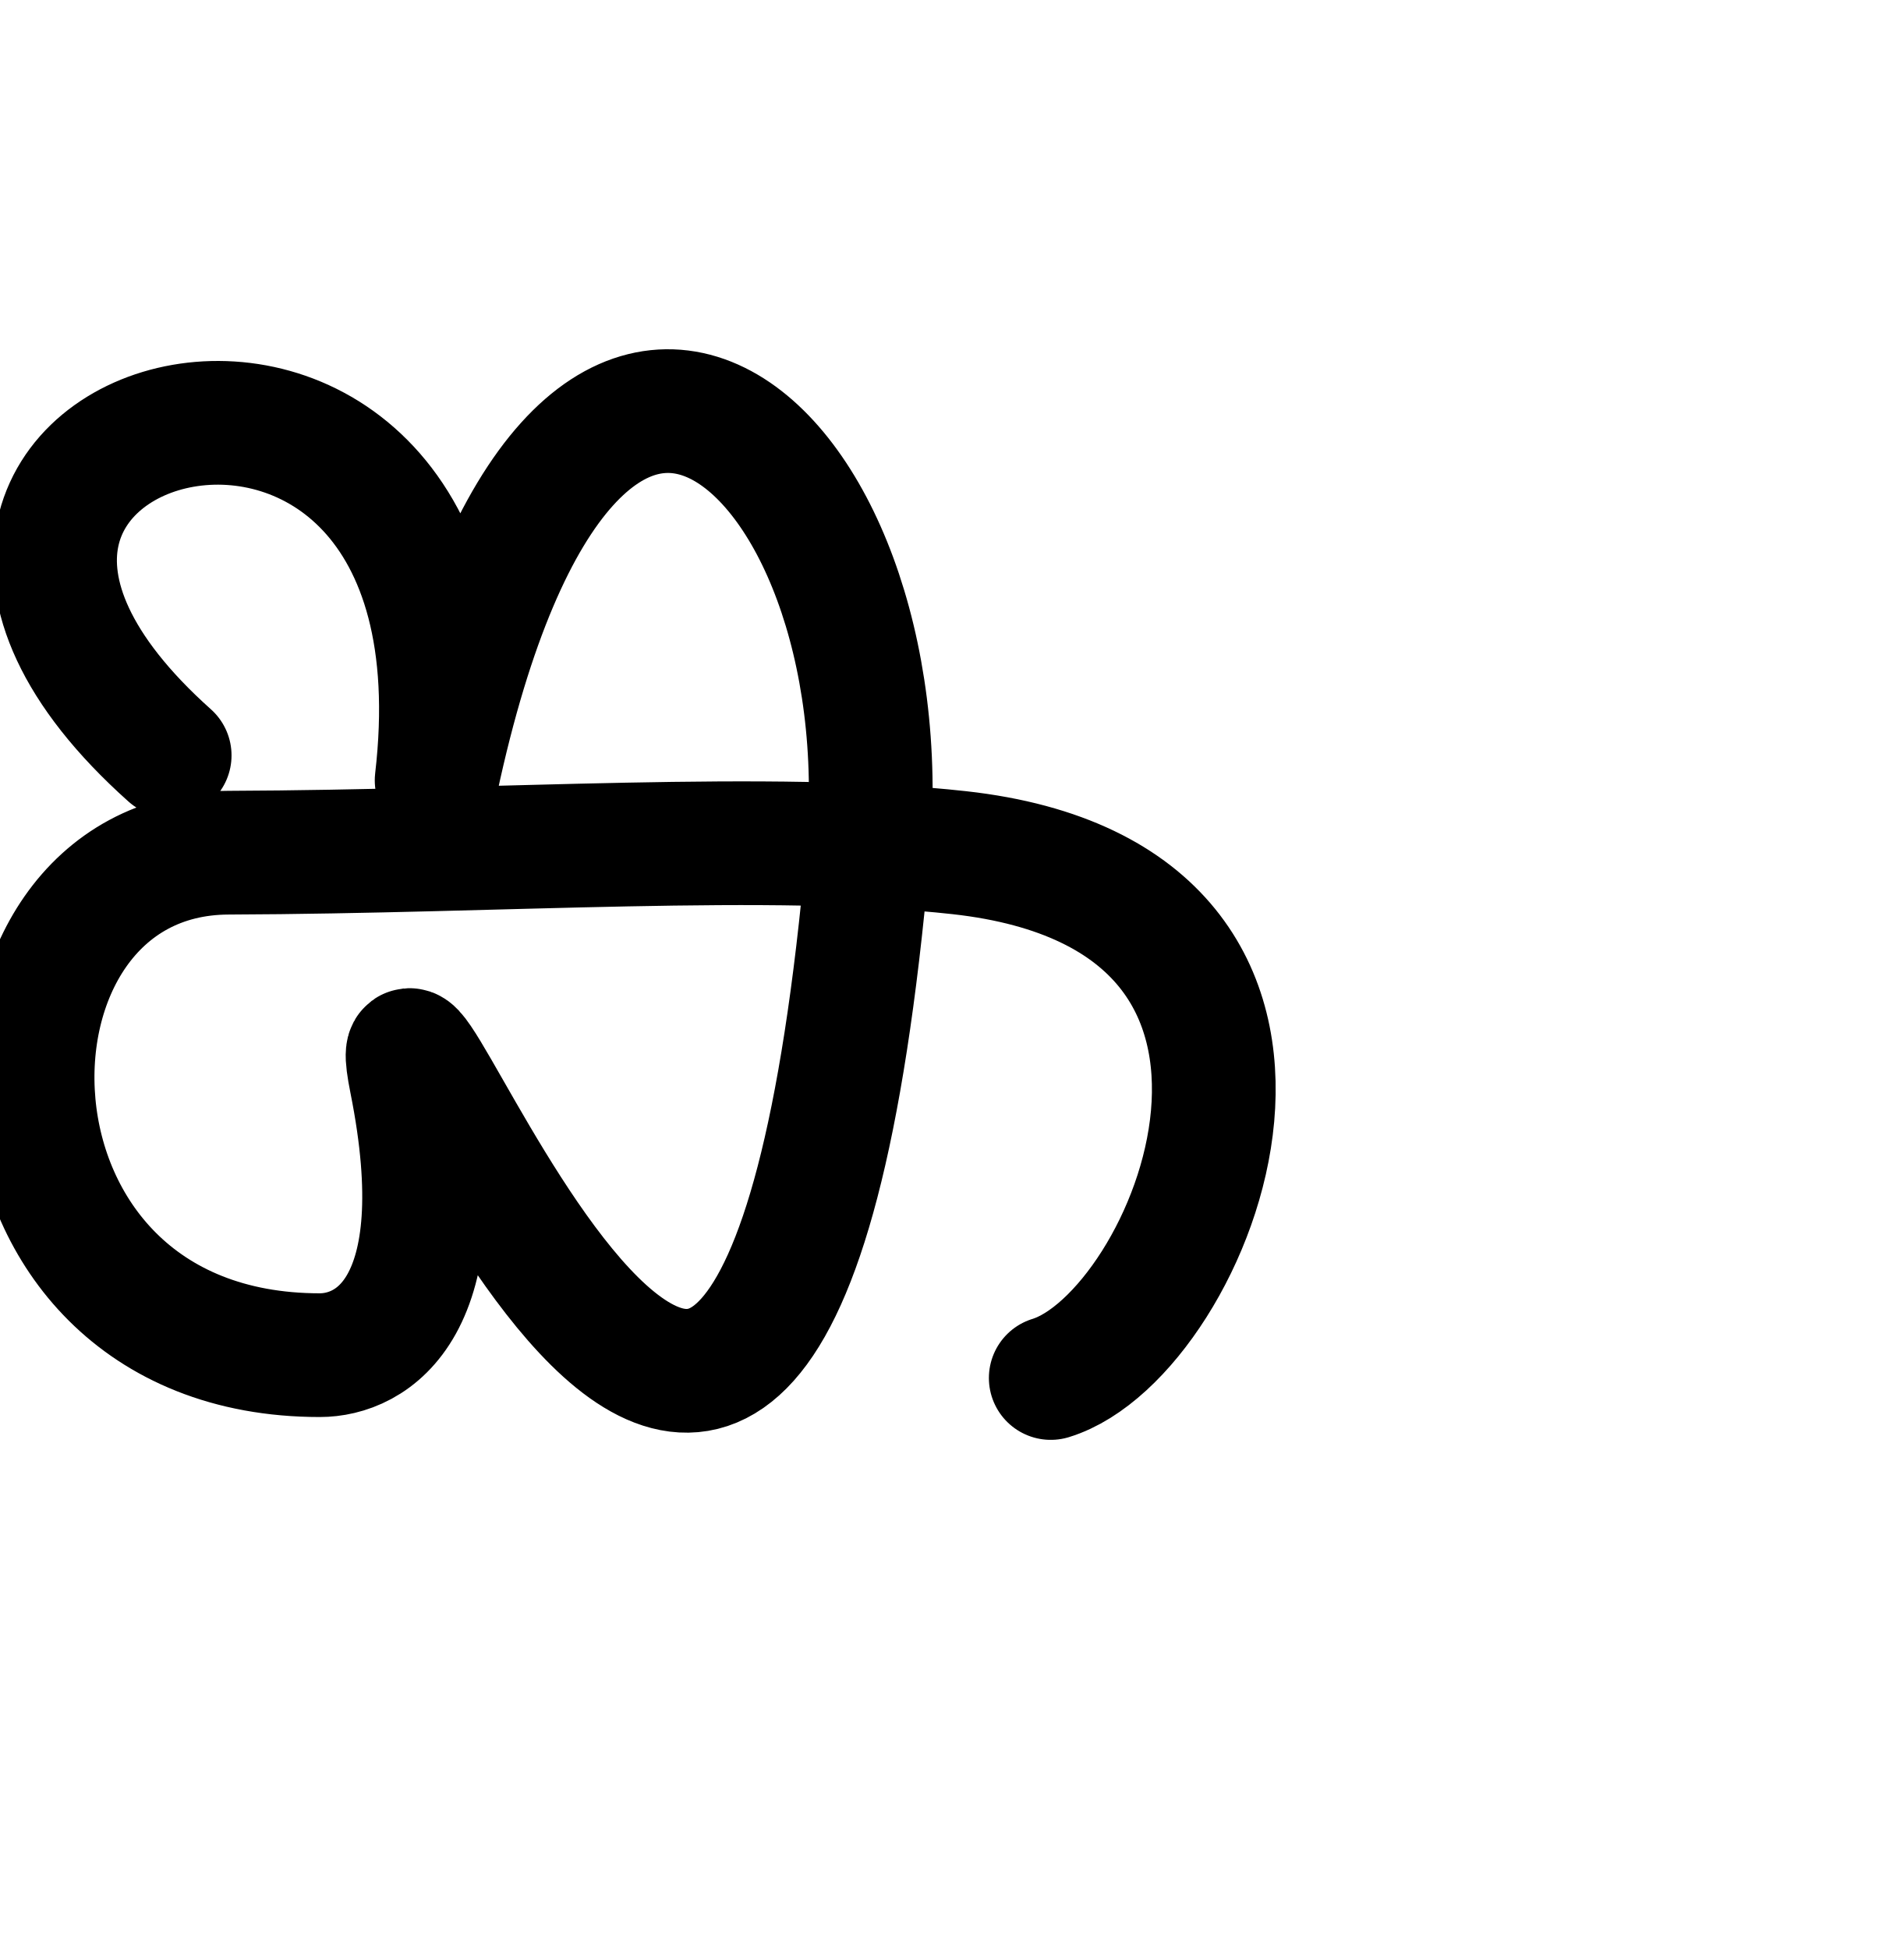
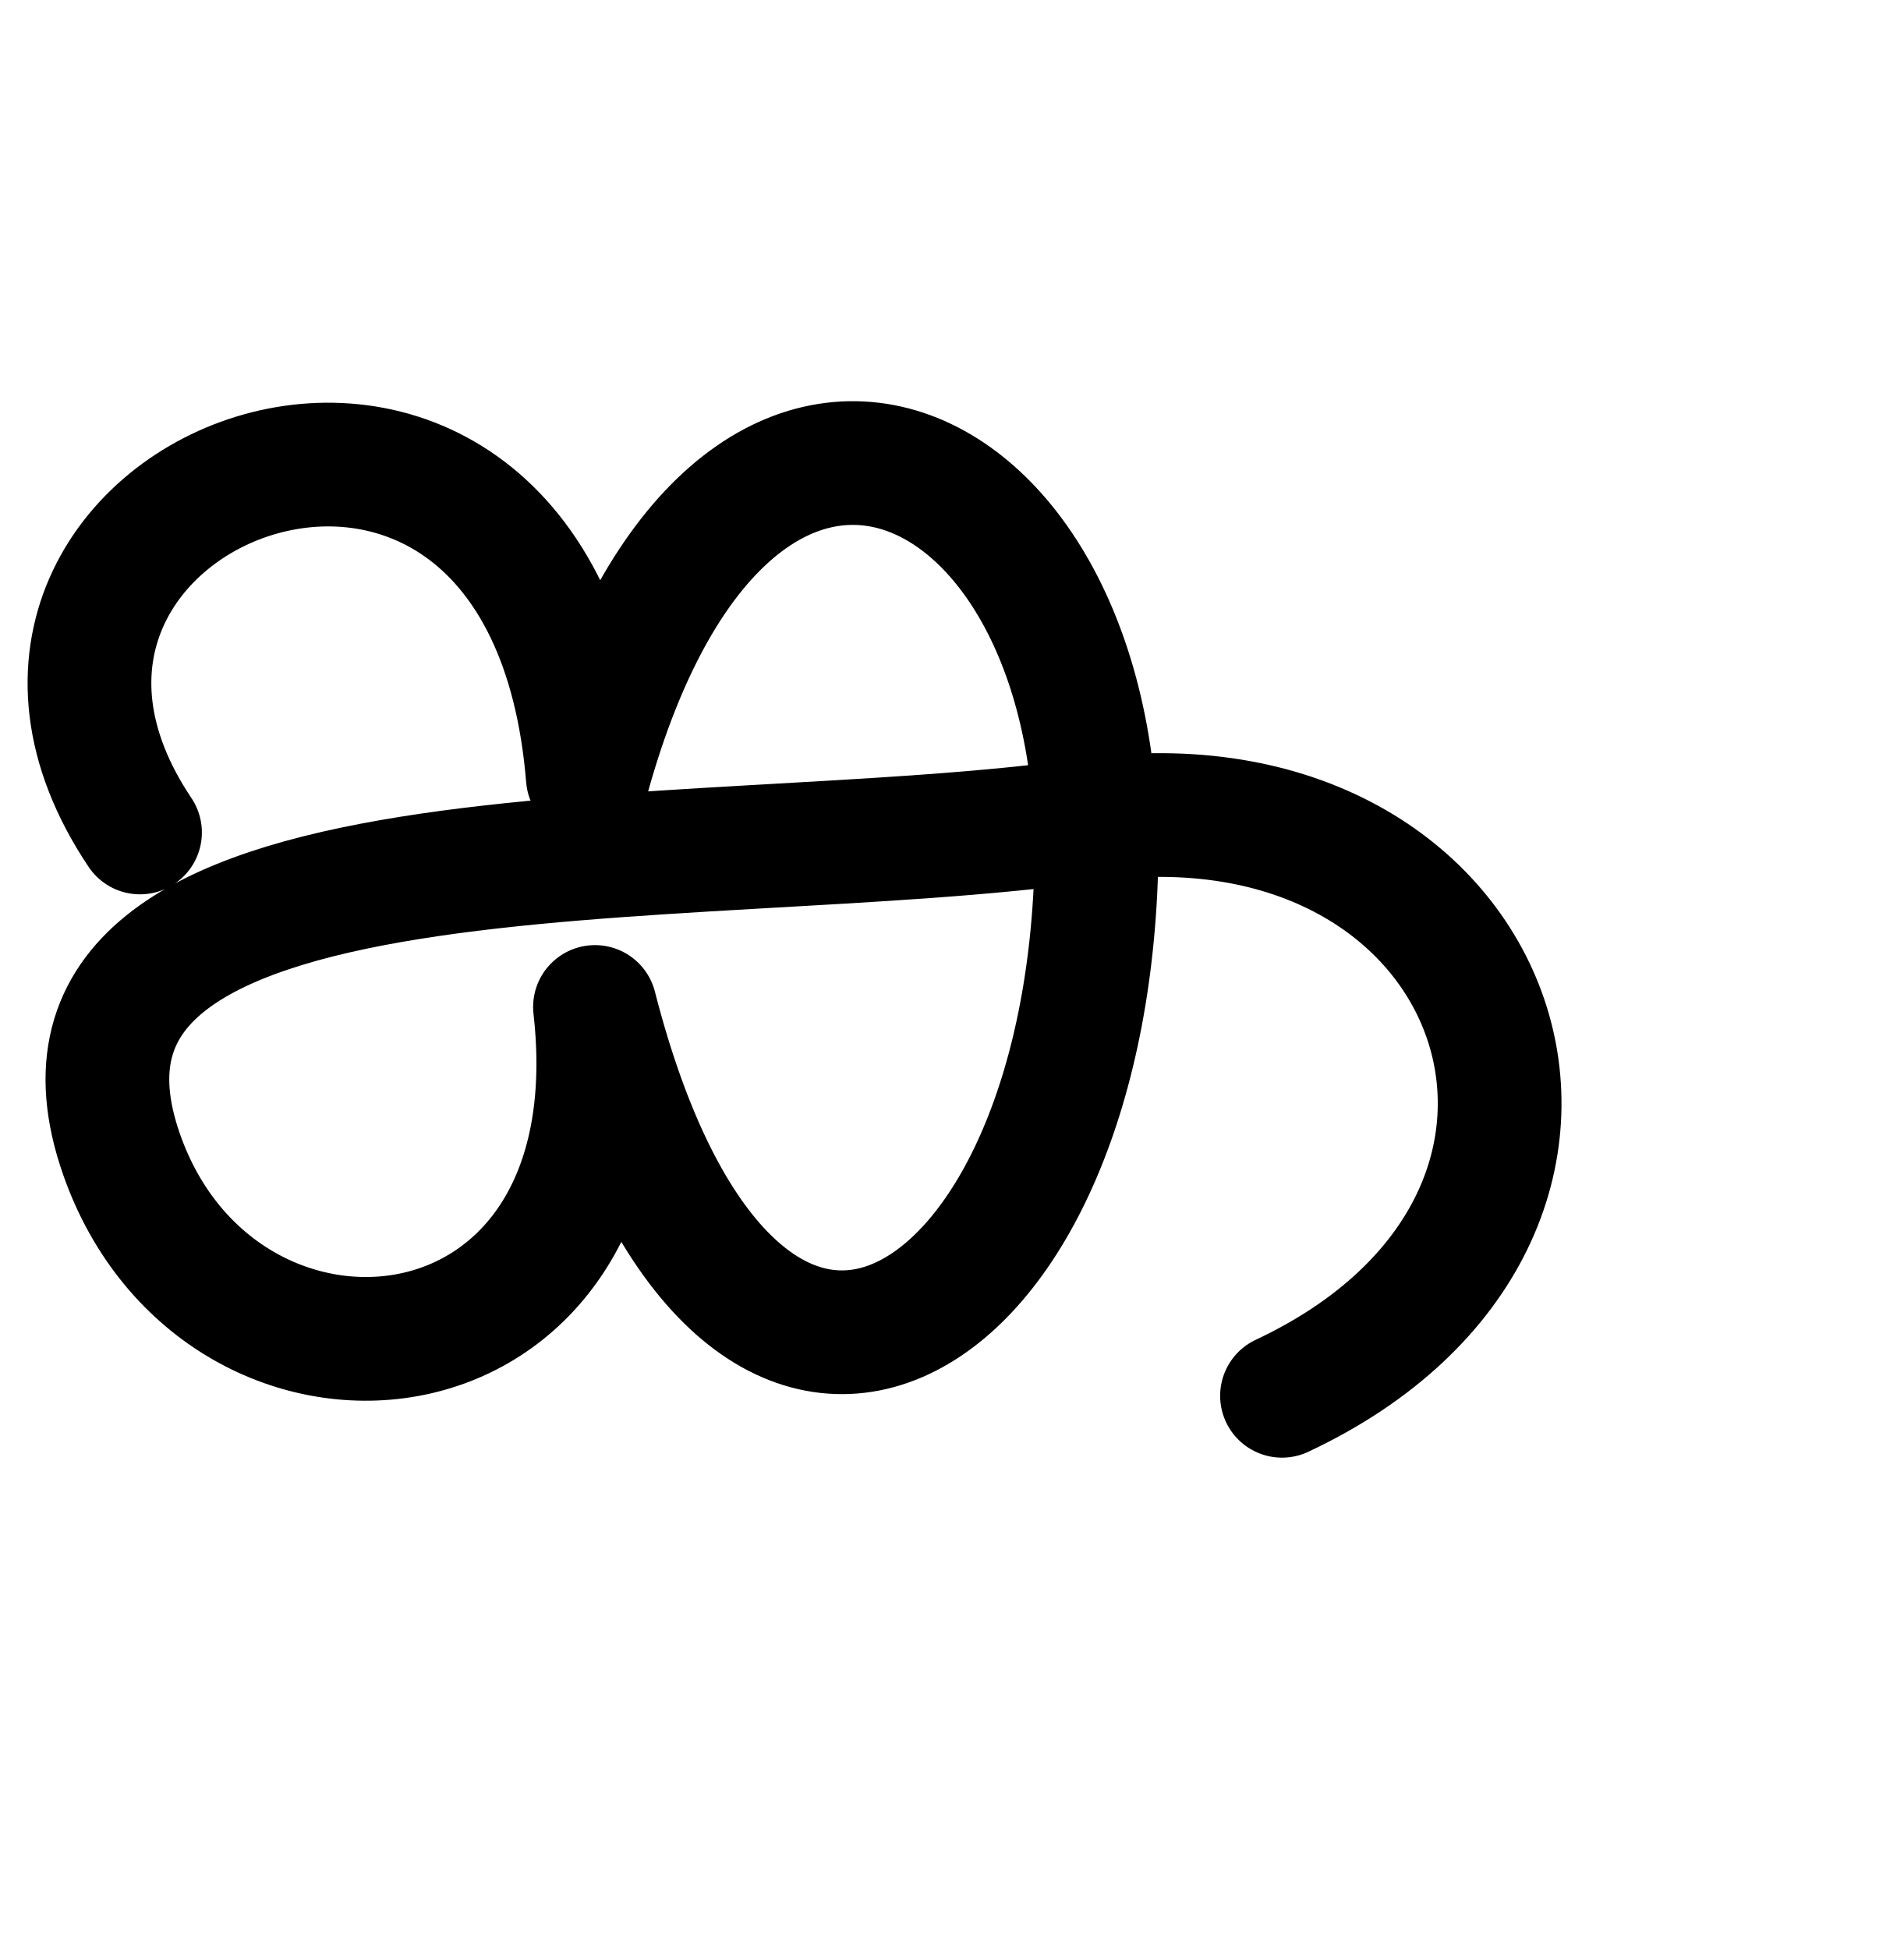
<svg xmlns="http://www.w3.org/2000/svg" width="2000" height="2048" id="svg2992" version="1.1">
  <defs id="defs5498" />
  <g id="layer1" transform="translate(0,1048)">
-     <path style="fill:none;stroke:#000000;stroke-width:130;stroke-linecap:round;stroke-linejoin:round;stroke-miterlimit:4;stroke-dasharray:none;stroke-opacity:1" d="m 1104,400 c 149.405,-45.727 336,-504 -96,-552 -196.699,-21.855 -479.475,-0.993 -768,0 -288.525,0.993 -288.749,528 96,528 53.666,0 144,-48 96,-288 -48,-240 373.771,963.932 480,-240 C 949.97,-582.328 602.76,-900.035 458.76,-228.035 528,-824 -227.543,-616.75 178.265,-254.23" id="path3010" />
+     <path style="fill:none;stroke:#000000;stroke-width:130;stroke-linecap:round;stroke-linejoin:round;stroke-miterlimit:4;stroke-dasharray:none;stroke-opacity:1" d="M 1346.971,418.69 C 1748.53,230.16 1584,-248 1141.945,-186.07 725.576,-127.739 0,-200 127.703,164.928 231.517,461.592 672,424 625.13,10.125 768,568 1126.211,382.428 1150.93,-111.943 1174.503,-583.404 768,-776 617.626,-231.15 571.61,-795.965 -96,-536 147.115,-173.24" id="path3010" />
  </g>
</svg>
